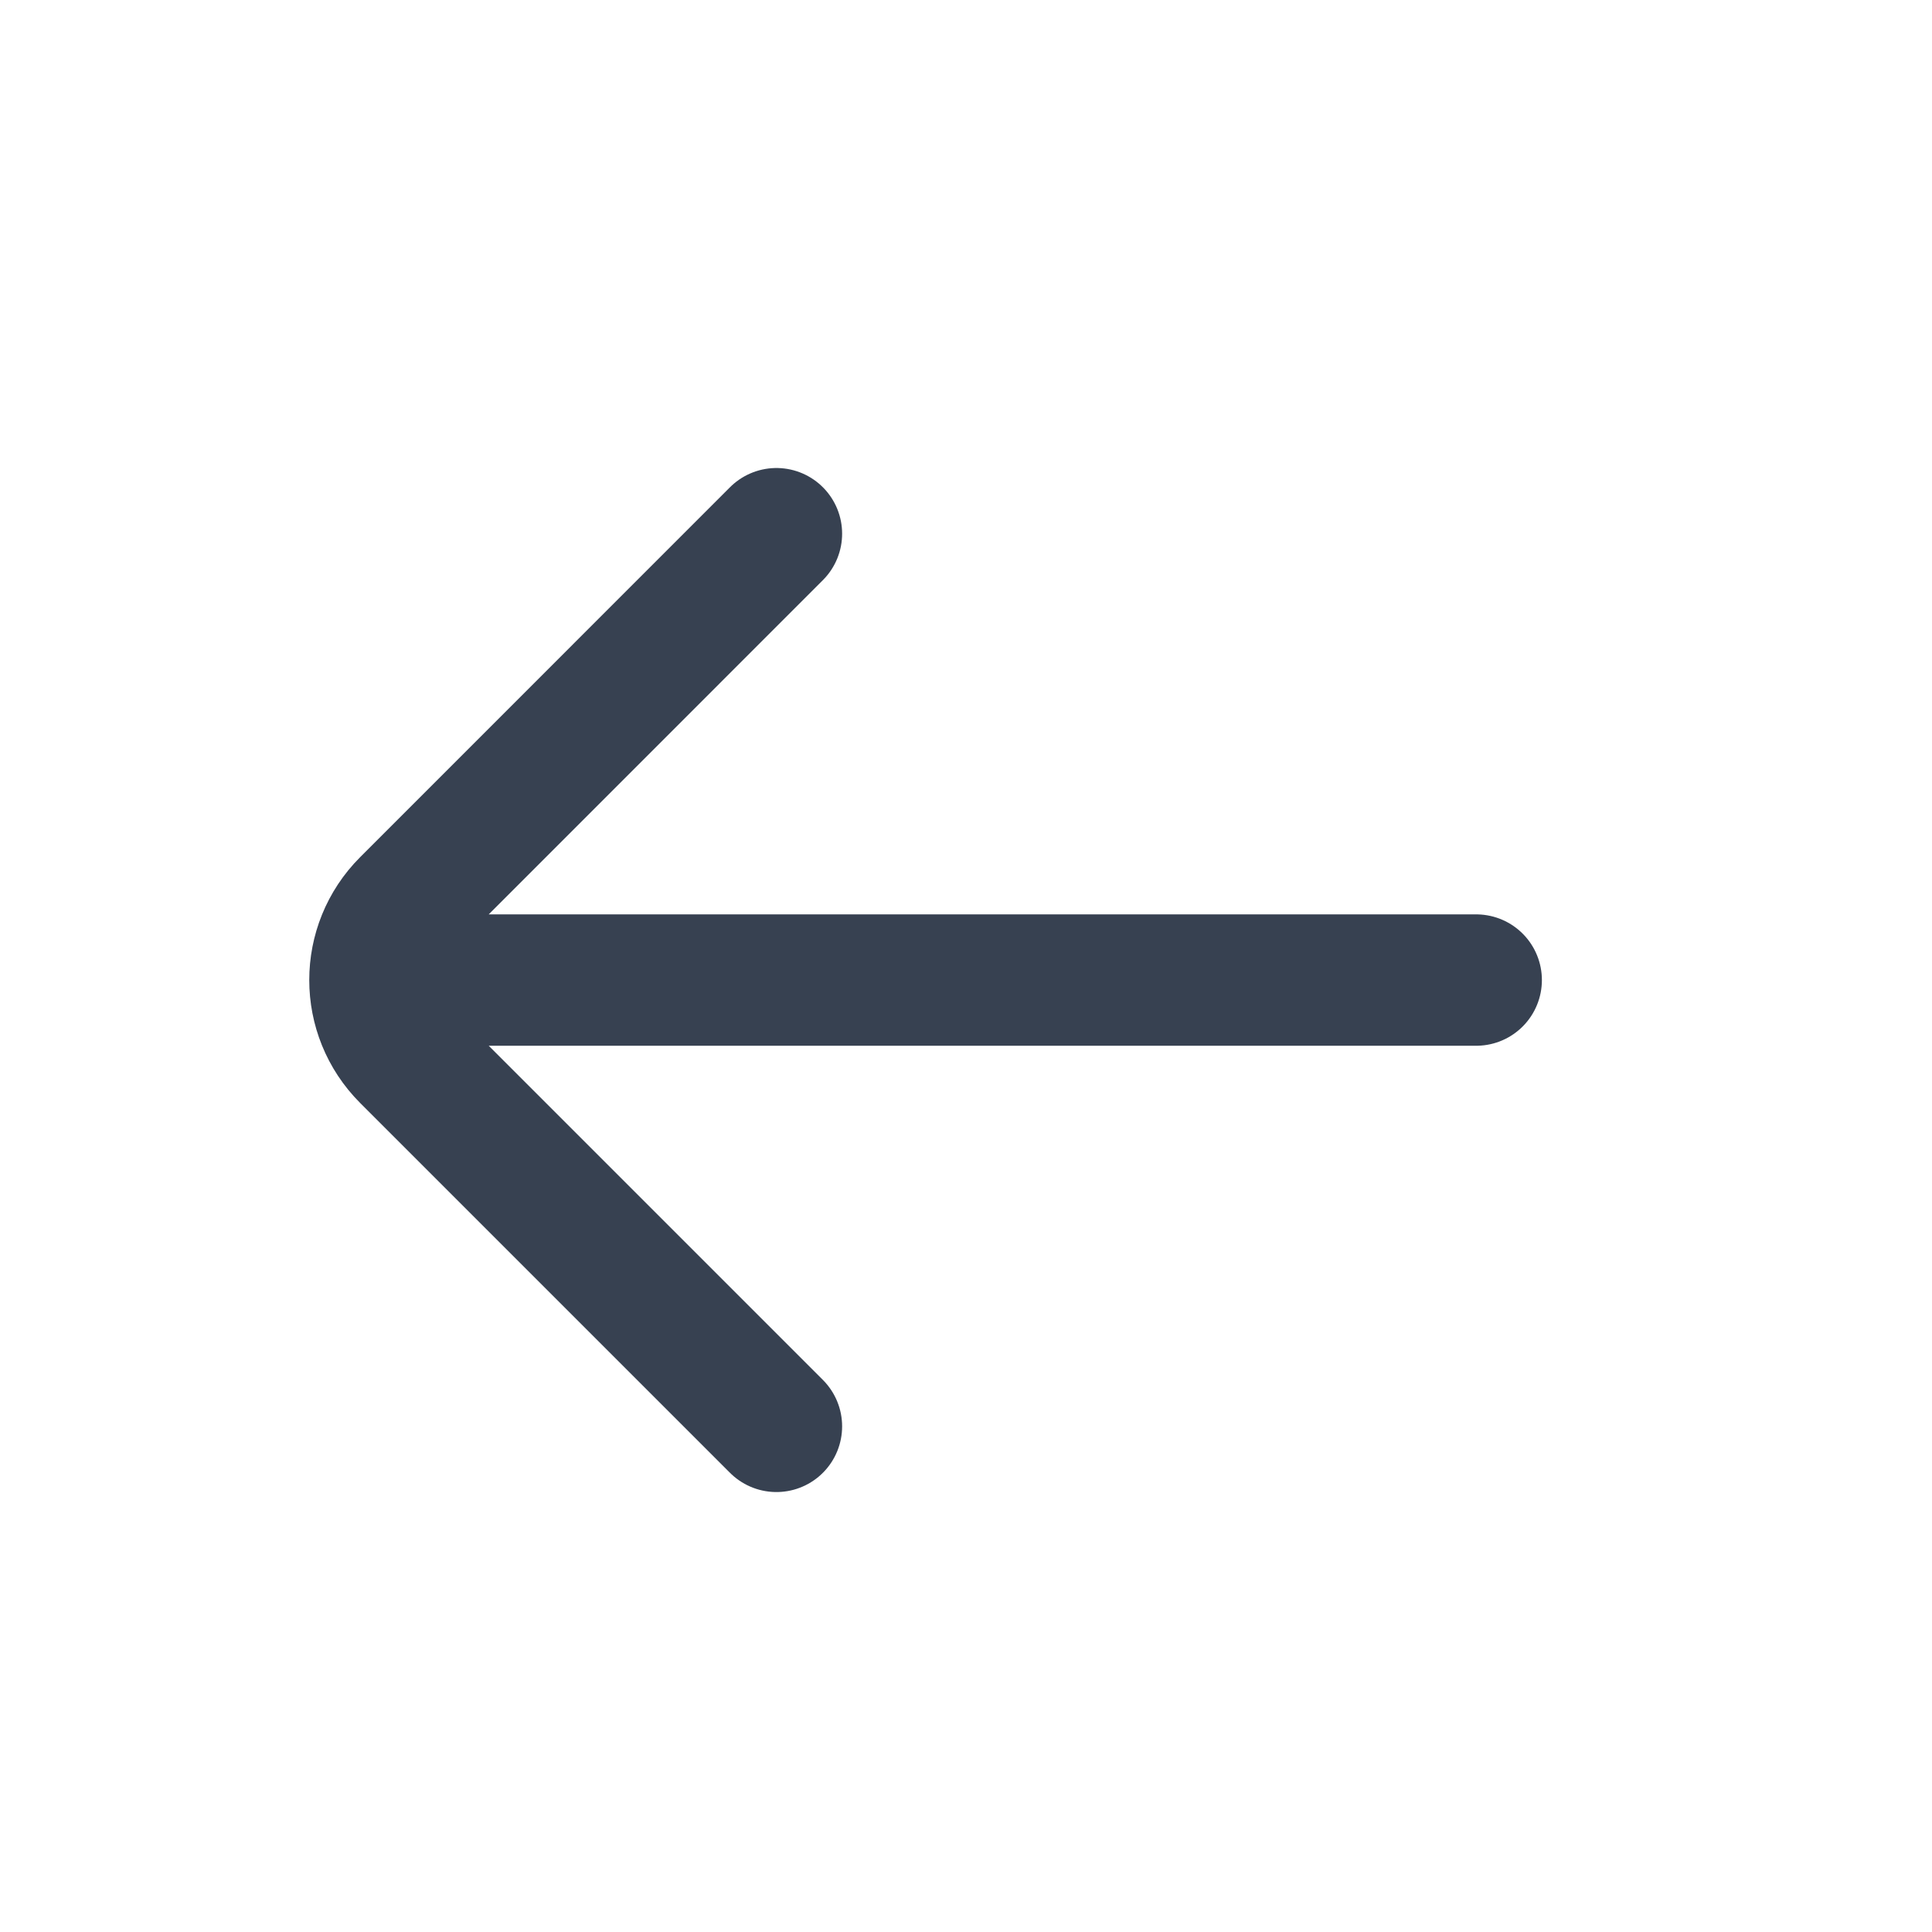
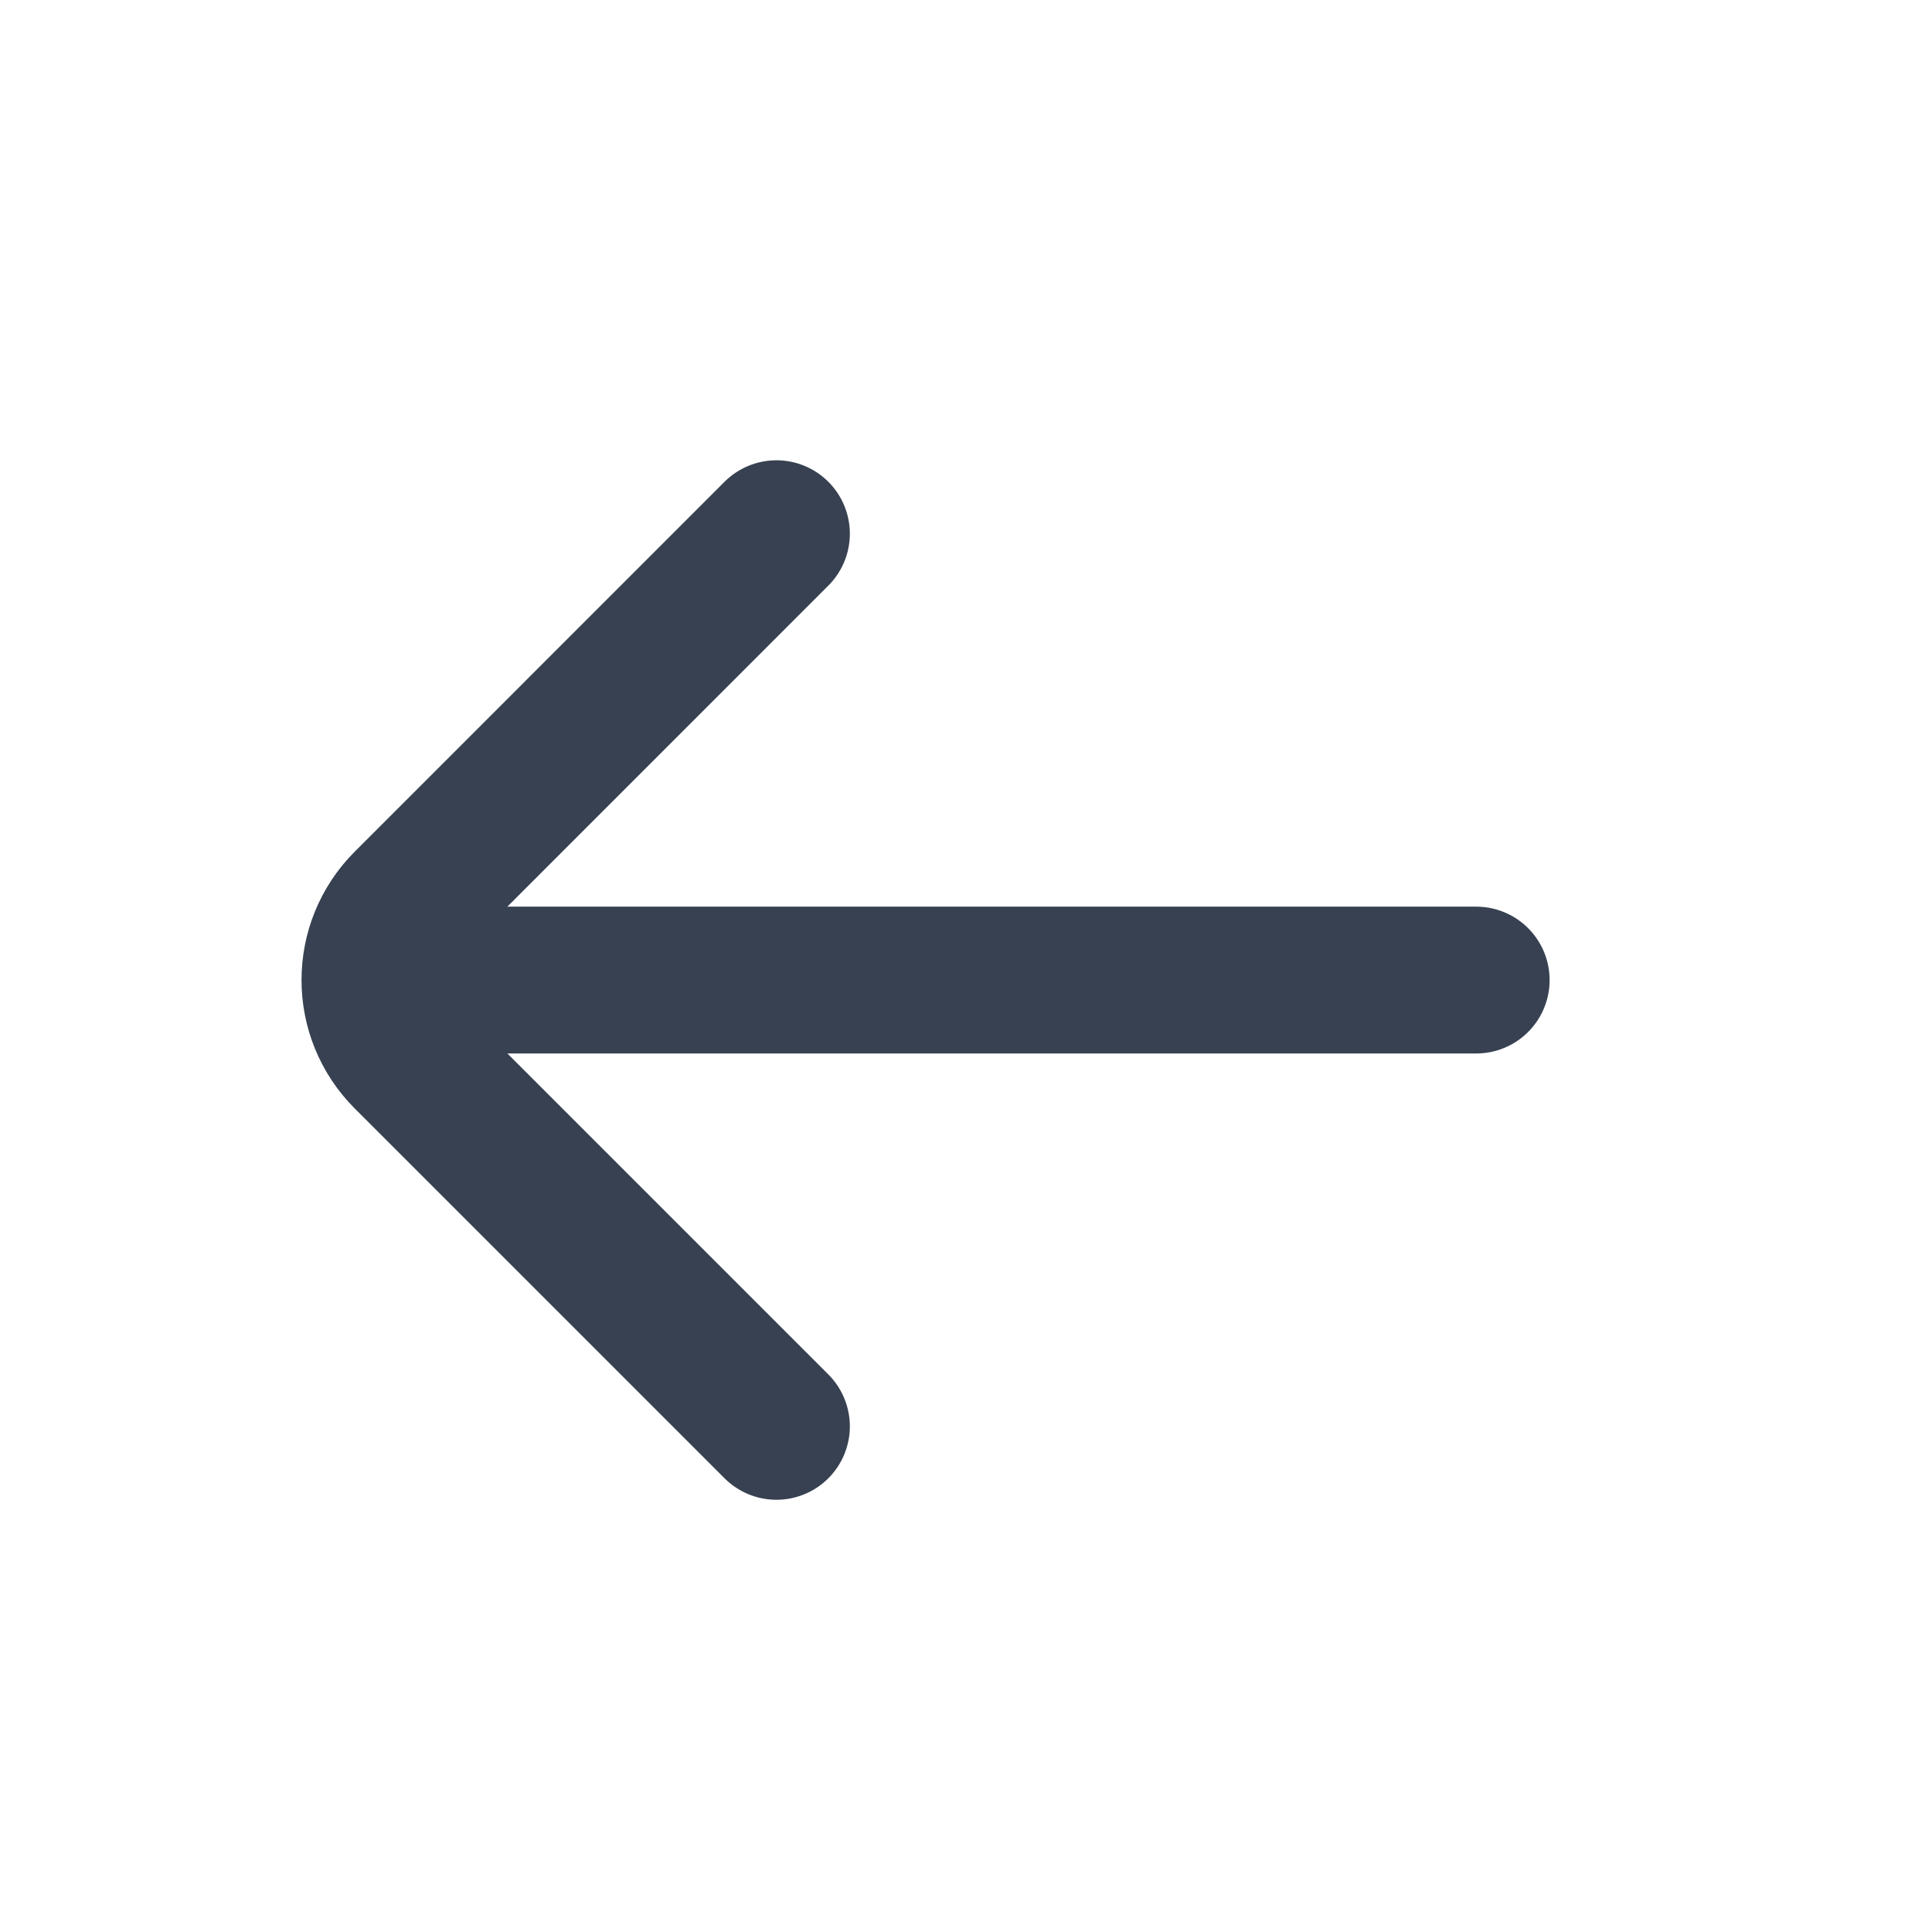
<svg xmlns="http://www.w3.org/2000/svg" width="25" height="25" viewBox="0 0 25 25" fill="none">
-   <path d="M19.102 12.682L5.485 12.682M10.047 6.906L5.262 11.692C4.715 12.239 4.715 13.125 5.262 13.672L10.047 18.457" stroke="#374151" stroke-width="1.7" stroke-linecap="round" stroke-linejoin="round" />
+   <path d="M19.102 12.682L5.485 12.682M10.047 6.906L5.262 11.692C4.715 12.239 4.715 13.125 5.262 13.672L10.047 18.457" stroke="#374151" stroke-width="1.9" stroke-linecap="round" stroke-linejoin="round" />
</svg>
